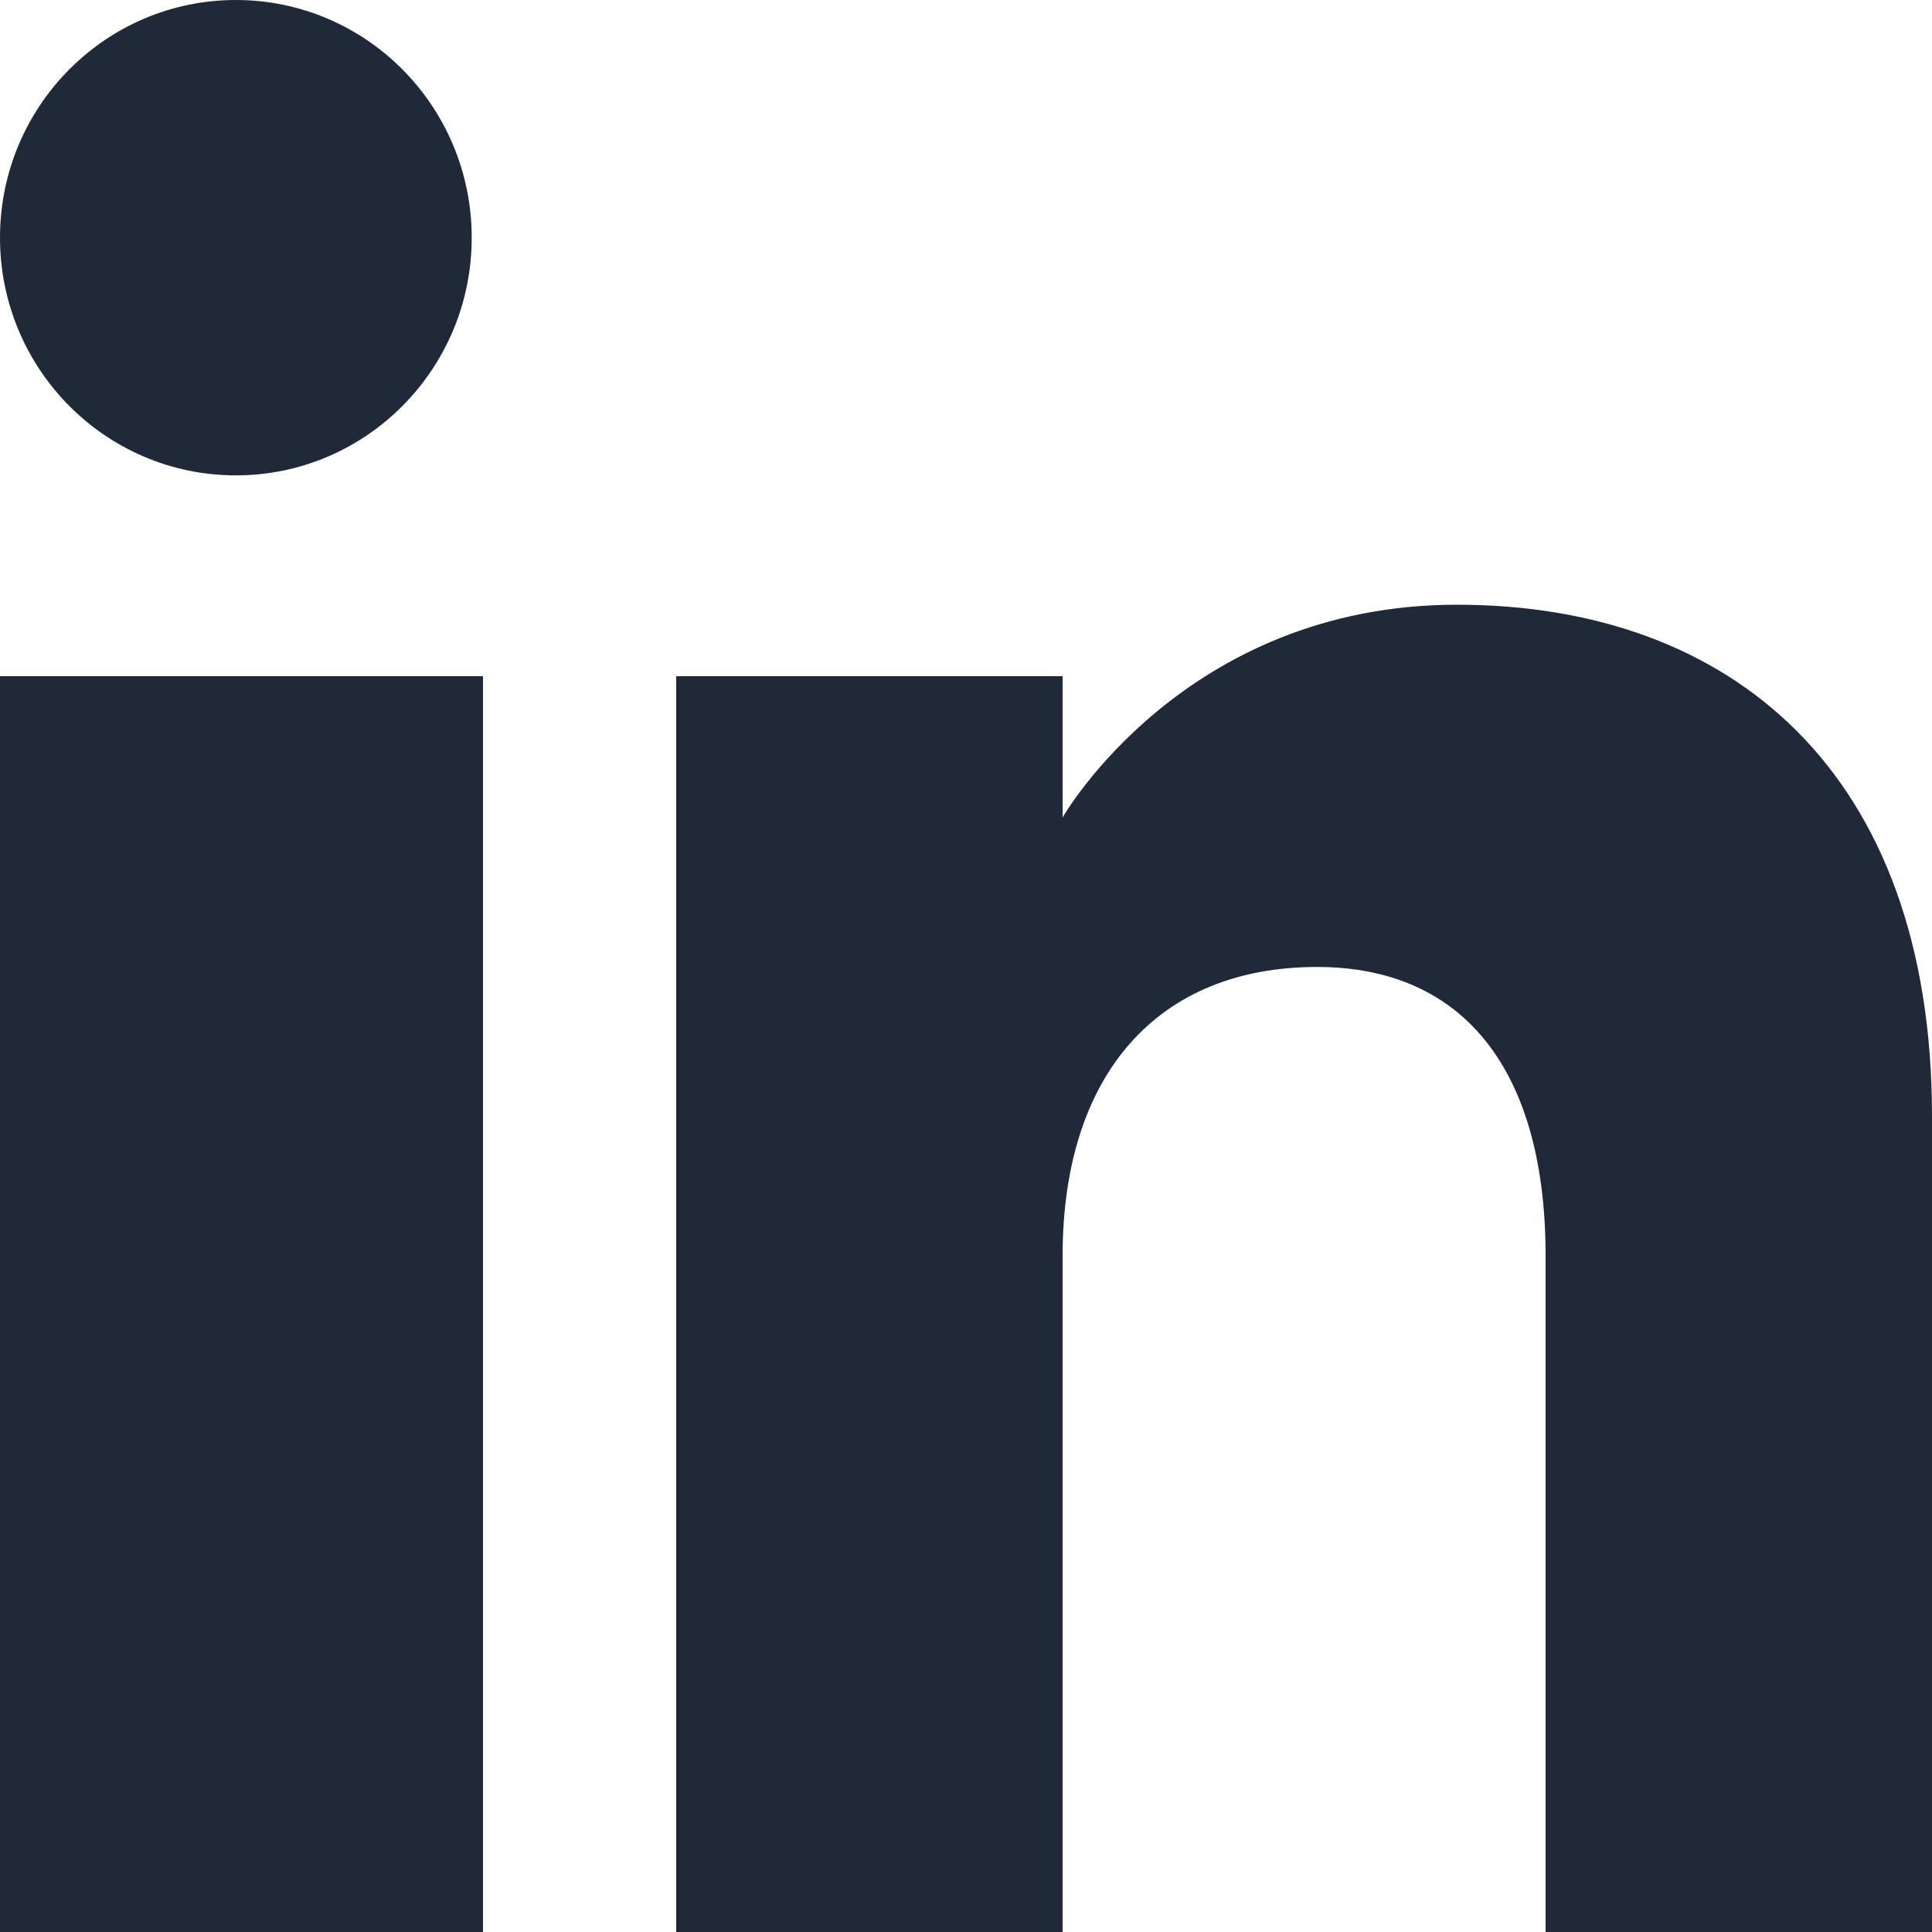
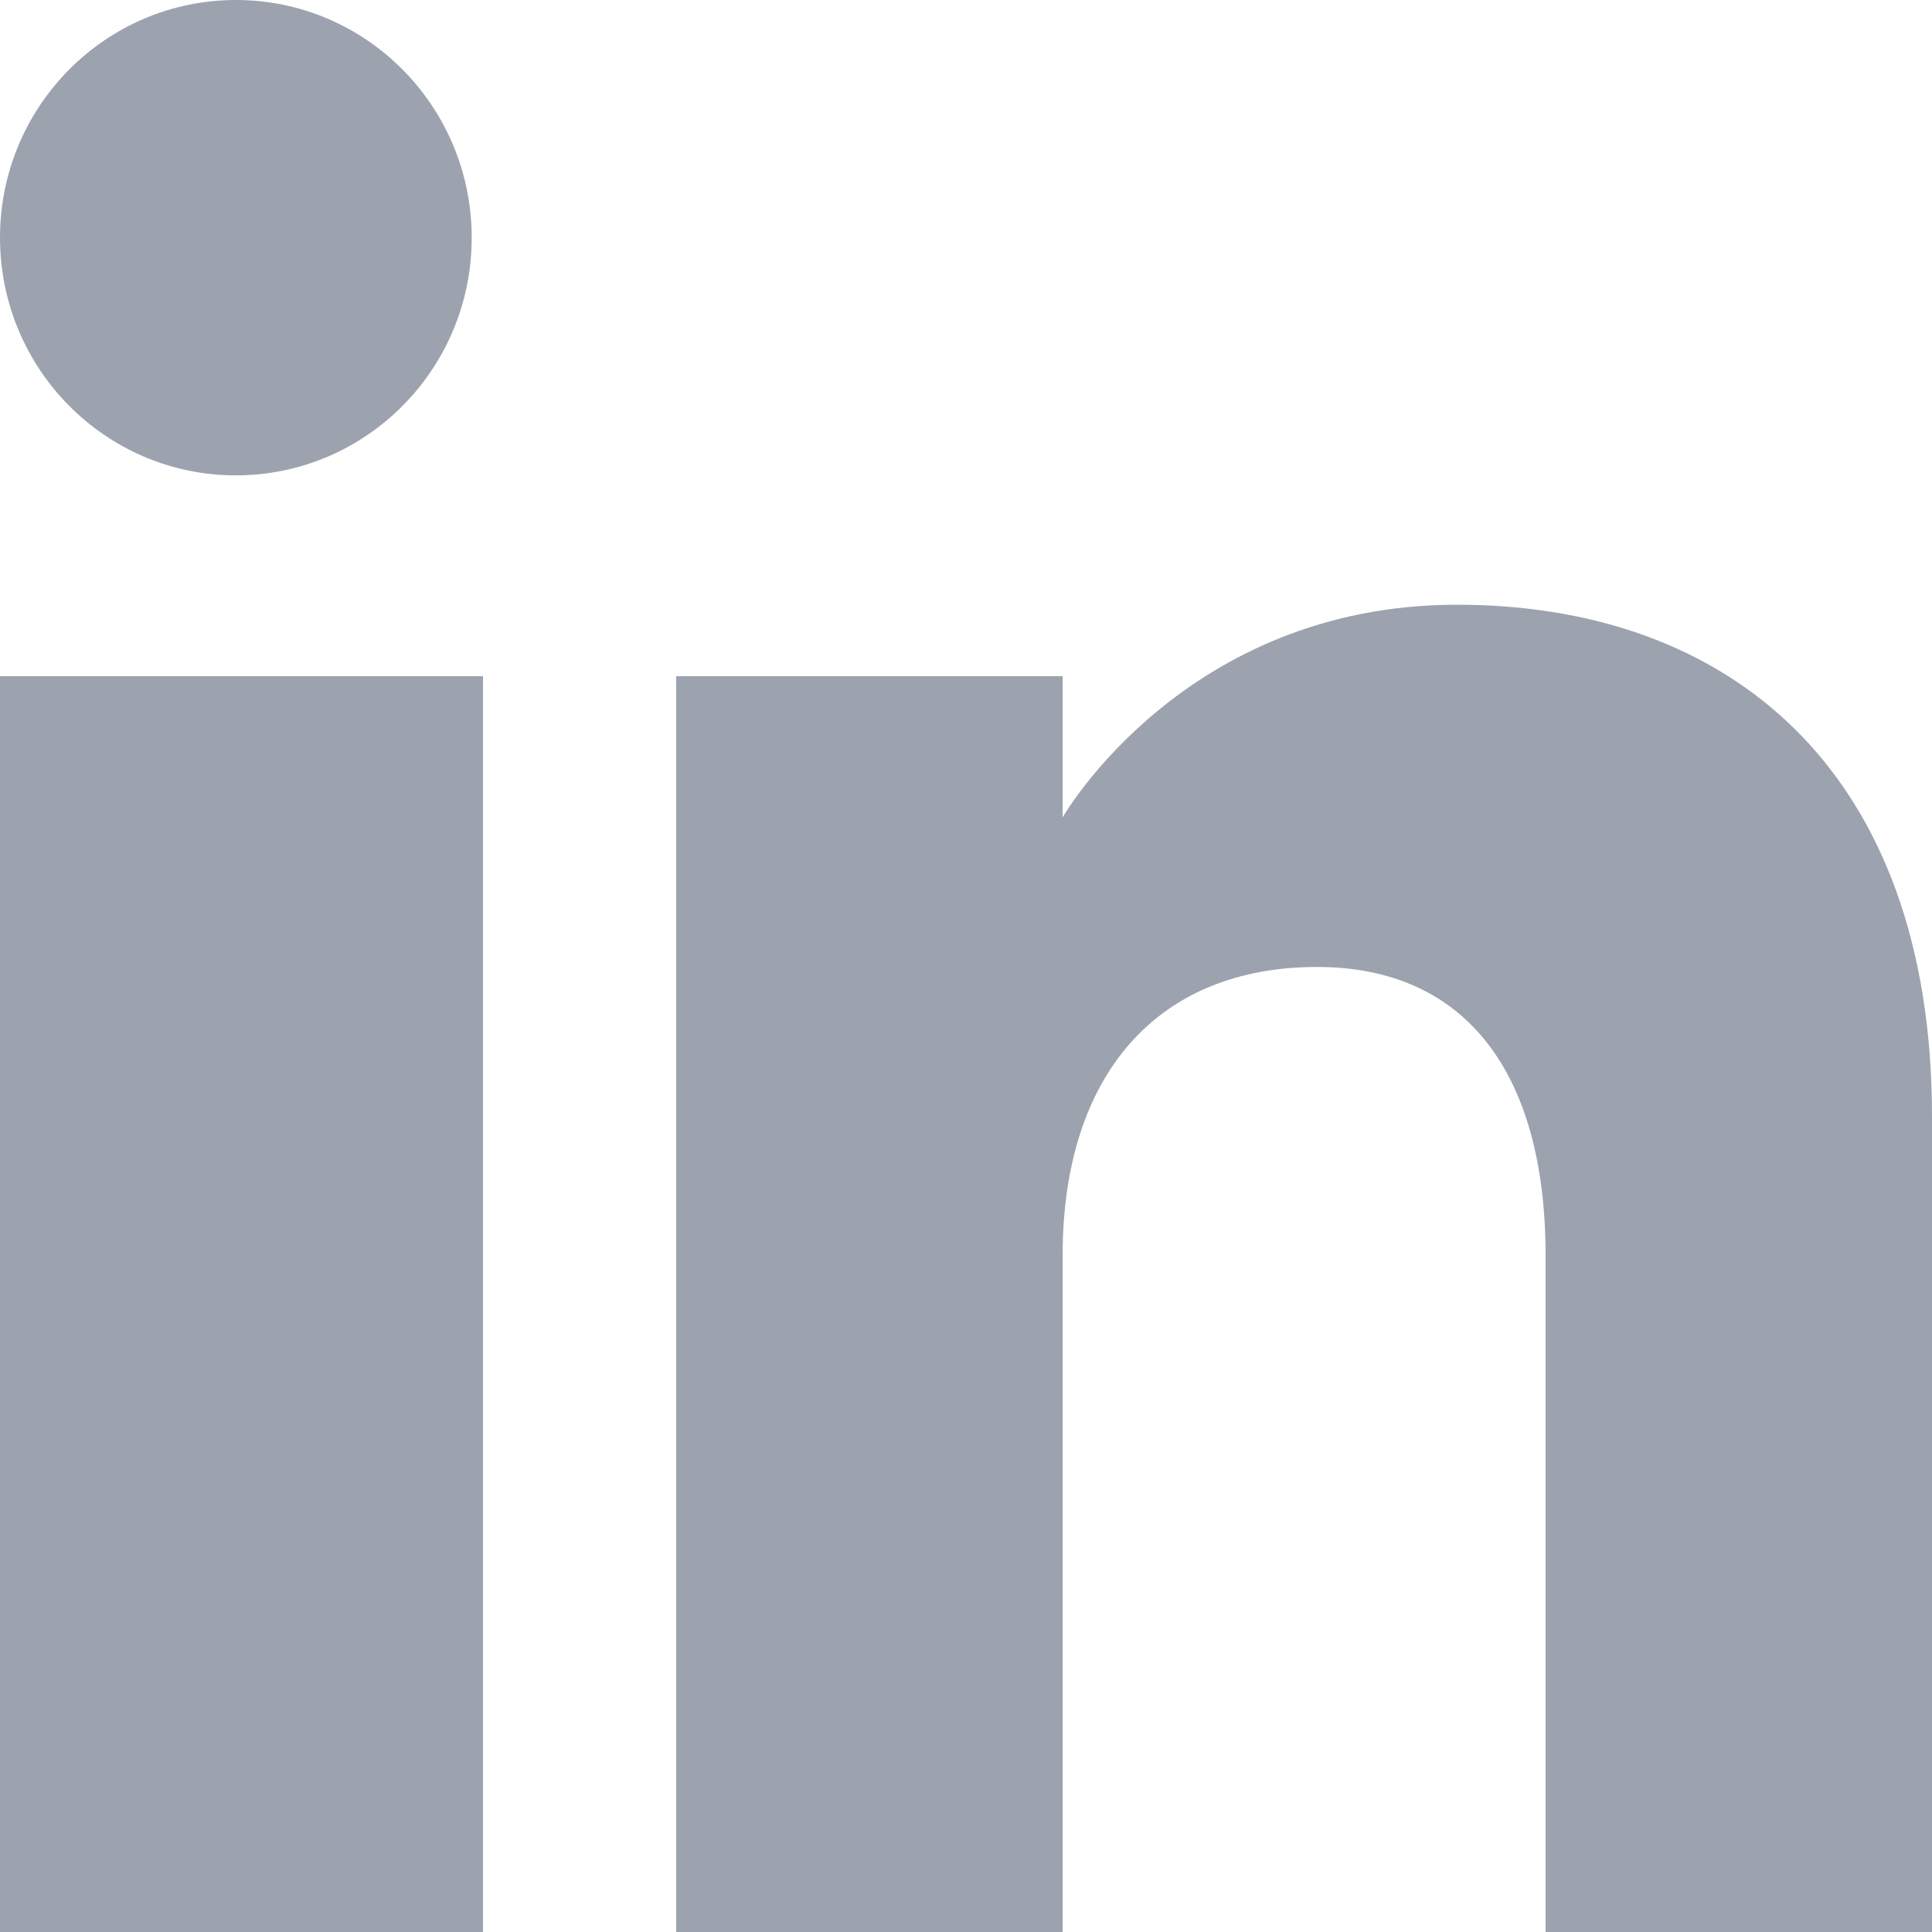
<svg xmlns="http://www.w3.org/2000/svg" width="800px" height="800px" viewBox="0 0 20 20" version="1.1" fill="#000000">
  <g id="SVGRepo_bgCarrier" stroke-width="0" />
  <g id="SVGRepo_tracerCarrier" stroke-linecap="round" stroke-linejoin="round" />
  <g id="SVGRepo_iconCarrier">
    <defs> </defs>
    <g id="Page-1" stroke="none" stroke-width="1" fill="none" fill-rule="evenodd">
-       <g id="Dribbble-Light-Preview" transform="translate(-180, -7479)" fill="#1f2937">
+       <g id="Dribbble-Light-Preview" transform="translate(-180, -7479)" fill="#9ca3af">
        <g id="icons" transform="translate(56, 160)">
          <path d="M144,7339 L140,7339 L140,7332.001 C140,7330.081 139.153,7329.01 137.634,7329.01 C135.981,7329.01 135,7330.126 135,7332.001 L135,7339 L131,7339 L131,7326 L135,7326 L135,7327.462 C135,7327.462 136.255,7325.26 139.083,7325.26 C141.912,7325.26 144,7326.986 144,7330.558 L144,7339 L144,7339 Z M126.442,7323.921 C125.093,7323.921 124,7322.819 124,7321.46 C124,7320.102 125.093,7319 126.442,7319 C127.79,7319 128.883,7320.102 128.883,7321.46 C128.884,7322.819 127.79,7323.921 126.442,7323.921 L126.442,7323.921 Z M124,7339 L129,7339 L129,7326 L124,7326 L124,7339 Z" id="linkedin-[#161]"> </path>
        </g>
      </g>
    </g>
  </g>
</svg>
